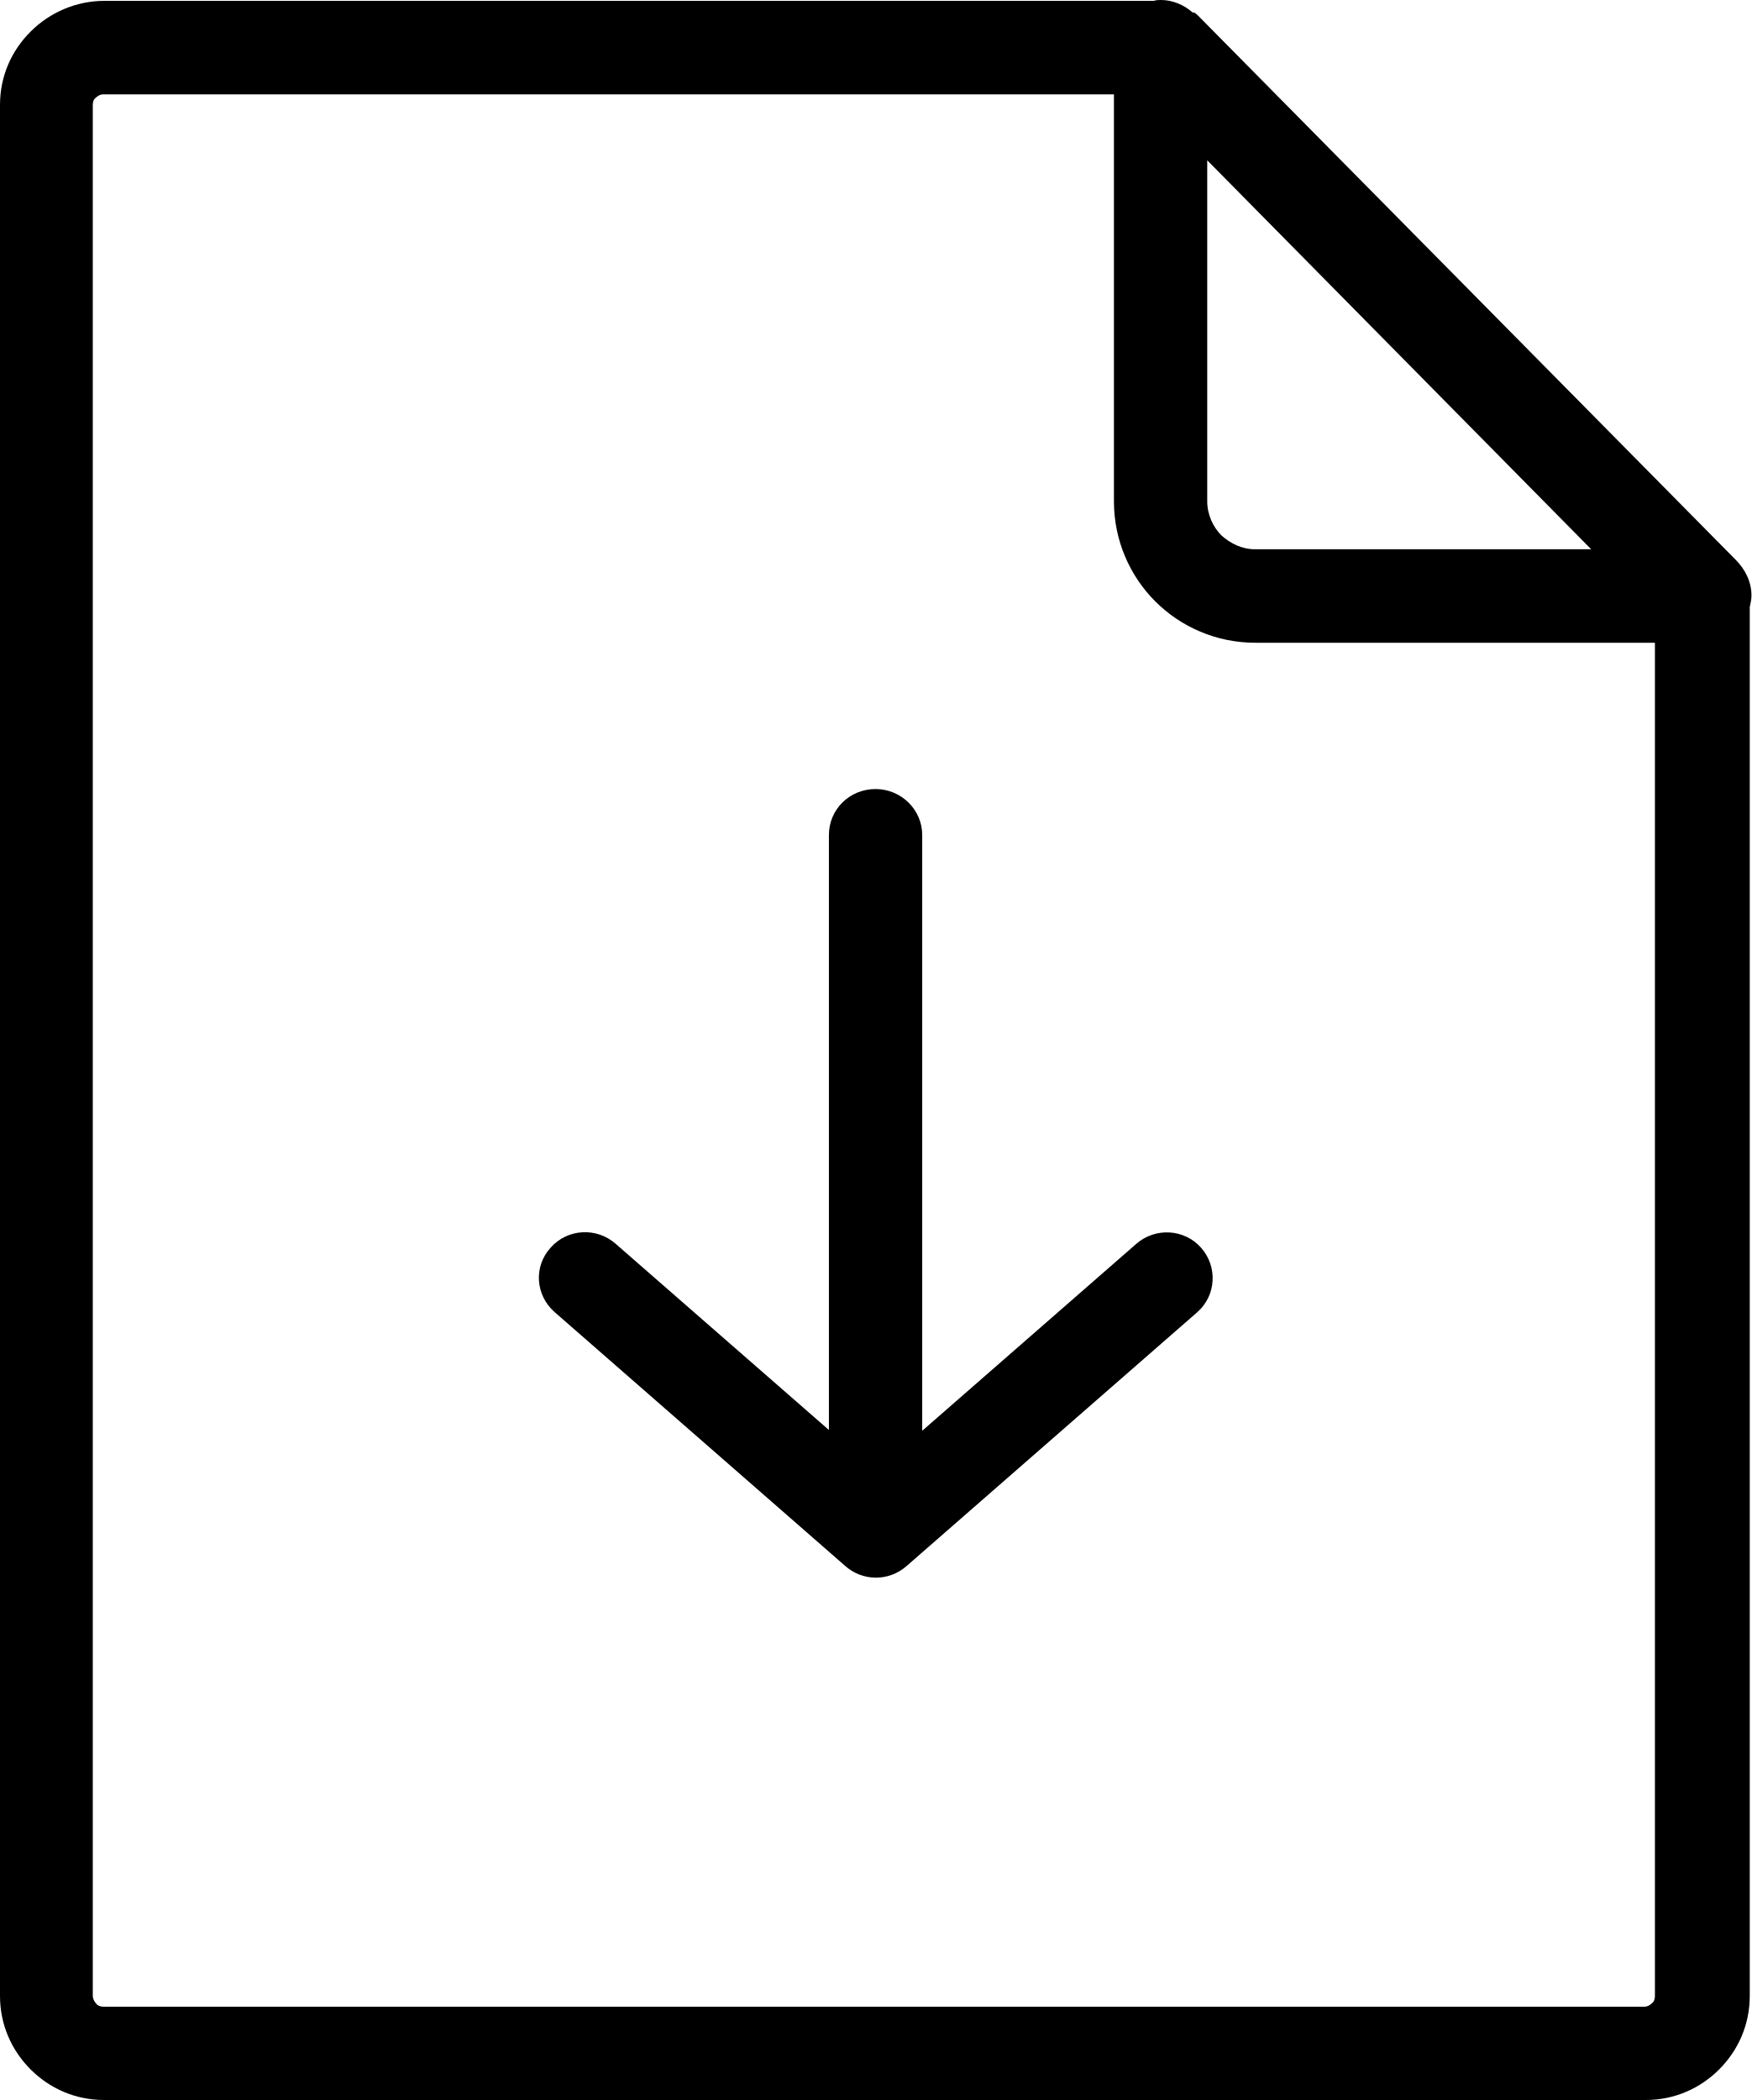
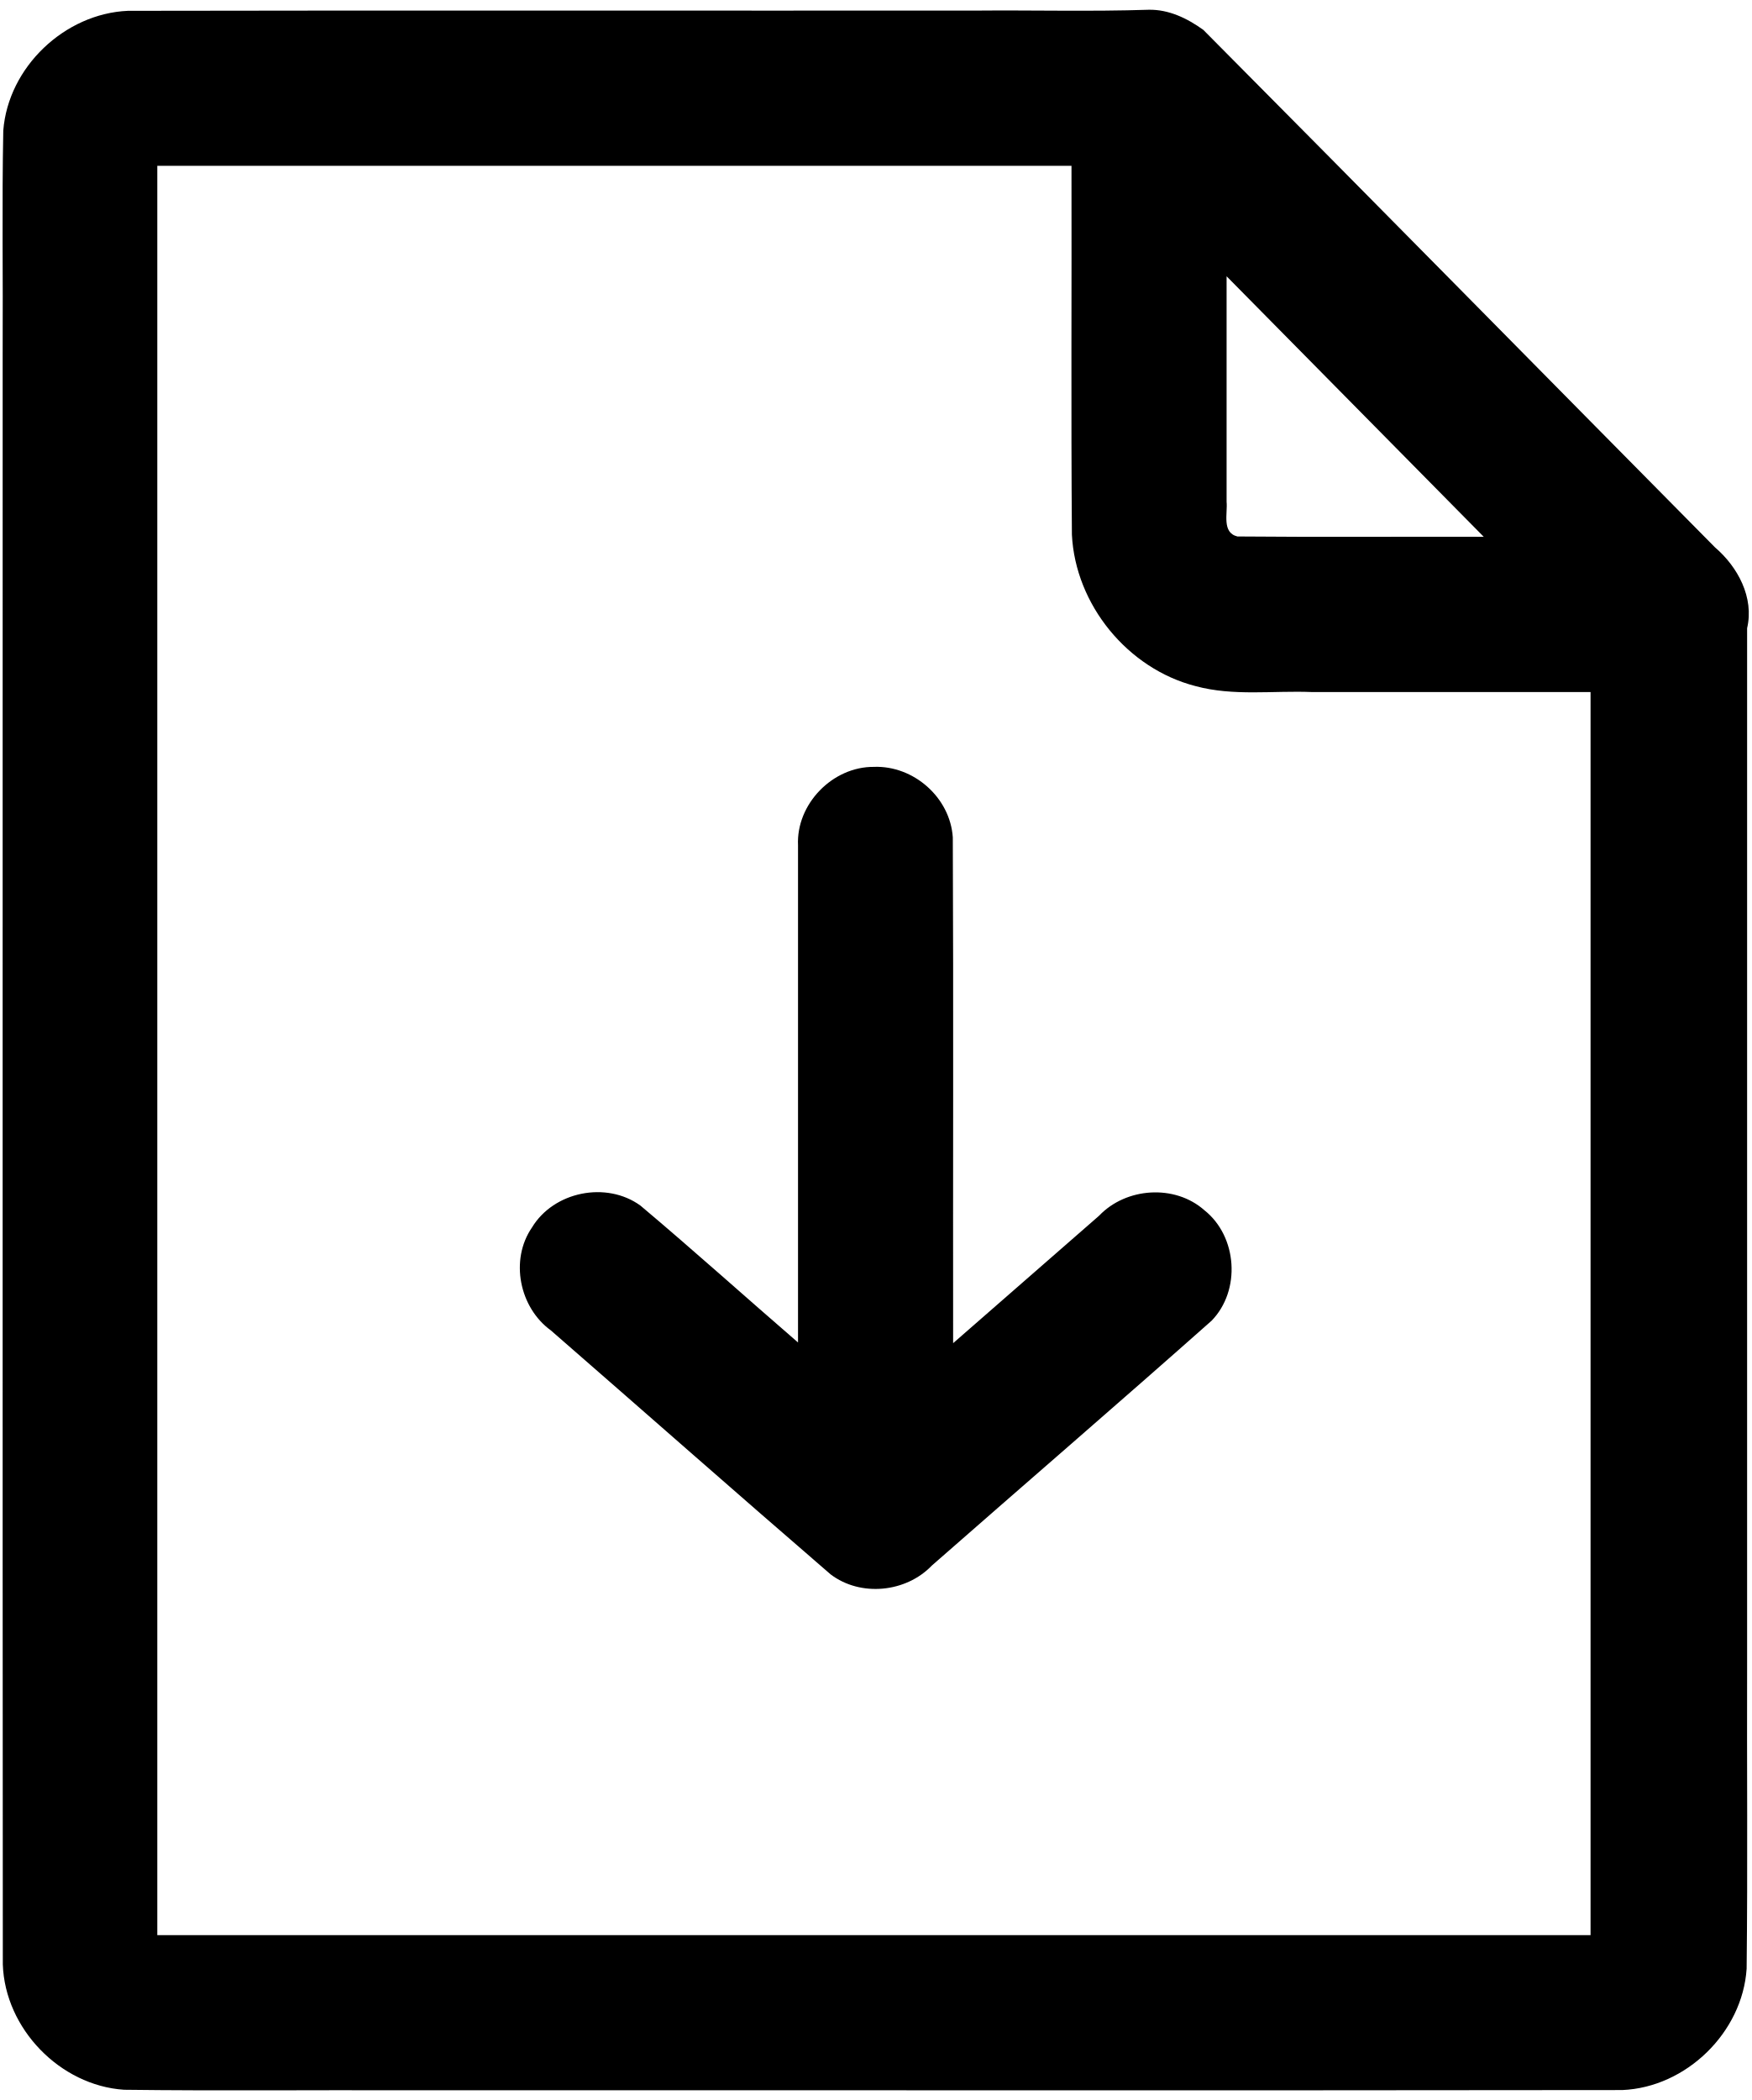
- <svg xmlns="http://www.w3.org/2000/svg" version="1.1" id="Layer_1" x="0px" y="0px" viewBox="0 0 102.5 122.88" xml:space="preserve">
-   <path fill="currentColor" d="M69.78,0.72C69.3,0.29,68.62,0,67.95,0c-0.14,0-0.29,0-0.43,0.05l-61.42,0c-1.64,0-3.19,0.68-4.3,1.79 C0.68,2.95,0,4.45,0,6.14v110.65c0,1.69,0.68,3.19,1.79,4.3c1.11,1.11,2.61,1.79,4.3,1.79c31.03,0,59.35,0,90.22,0 c1.69,0,3.19-0.68,4.3-1.79c1.11-1.11,1.79-2.61,1.79-4.3V35.52c0.05-0.24,0.1-0.43,0.1-0.68c0-0.82-0.39-1.55-0.92-2.08 L70.12,0.92c-0.1-0.1-0.15-0.14-0.24-0.19H69.78L69.78,0.72z M48.51,83.75V48.86c0-1.49,1.2-2.69,2.73-2.69 c1.49,0,2.73,1.2,2.73,2.69v34.86l12.52-10.93c1.11-0.98,2.82-0.89,3.8,0.22c0.98,1.11,0.89,2.79-0.22,3.77L53.05,91.64 c-1.05,0.92-2.6,0.89-3.61-0.03L32.45,76.77c-1.11-0.98-1.24-2.66-0.22-3.77c0.98-1.11,2.69-1.2,3.8-0.22l12.52,10.93L48.51,83.75 L48.51,83.75z M65.19,5.51v23.83c0,2.27,0.92,4.35,2.42,5.85c1.5,1.5,3.58,2.42,5.85,2.42h23.39v79.19c0,0.15-0.05,0.34-0.19,0.43 c-0.1,0.1-0.24,0.19-0.43,0.19c-24.57,0-66.28,0-90.18,0c-0.15,0-0.34-0.05-0.43-0.19c-0.1-0.1-0.19-0.29-0.19-0.43V6.14 c0-0.19,0.05-0.34,0.19-0.43c0.1-0.1,0.24-0.19,0.43-0.19h59.1H65.19L65.19,5.51z M70.65,29.34V9.38l22.47,22.76H73.45 c-0.77,0-1.45-0.34-1.98-0.82C70.99,30.83,70.65,30.11,70.65,29.34L70.65,29.34z" />
+ <svg xmlns="http://www.w3.org/2000/svg" version="1.1" viewBox="0 0 102.5 122.88" xml:space="preserve">
+   <path fill="currentColor" d="m67.22 0.571c-3.387 0.112-6.787 0.017-10.18 0.049-16.518 0.009-33.036-0.018-49.554 0.013-3.705 0.161-7.005 3.297-7.294 7.005-0.084 4.308-0.011 8.62-0.036 12.929 0.006 31.46-0.012 62.92 0.009 94.379 0.125 3.756 3.344 7.084 7.093 7.335 5.527 0.07 11.058 0.01 16.587 0.03 23.699-9e-3 47.398 0.018 71.097-0.013 3.735-0.158 7.032-3.367 7.275-7.101 0.067-5.972 9e-3 -11.948 0.028-17.921v-60.517c0.42-1.793-0.542-3.587-1.881-4.732-9.985-10.089-19.938-20.211-29.943-30.279-0.936-0.673-2.018-1.202-3.203-1.177zm-4.514 9.134c0.016 7.193-0.032 14.389 0.024 21.581 0.204 4.097 3.26 7.838 7.232 8.86 2.222 0.604 4.55 0.256 6.821 0.349h16.3v72.739h-83.878v-103.53c17.834 1e-7 35.667 0 53.501 0zm24.126 21.705c-4.805-0.013-9.613 0.025-14.417-0.019-0.924-0.226-0.563-1.352-0.632-2.033v-13.192c5.016 5.081 10.032 10.162 15.048 15.243zm-35.683 13.463c-2.418-0.024-4.561 2.172-4.447 4.593v29.088c-3.08-2.661-6.107-5.388-9.22-8.008-1.993-1.448-5.077-0.83-6.351 1.282-1.304 1.895-0.737 4.682 1.106 6.019 5.462 4.754 10.892 9.548 16.374 14.277 1.753 1.329 4.405 1.063 5.919-0.513 5.453-4.783 10.95-9.519 16.376-14.331 1.723-1.772 1.511-4.928-0.421-6.463-1.732-1.535-4.583-1.34-6.165 0.321-2.847 2.486-5.694 4.971-8.541 7.457-0.013-9.866 0.025-19.733-0.019-29.598-0.155-2.329-2.287-4.206-4.612-4.125z" stroke-width=".959" />
</svg>
